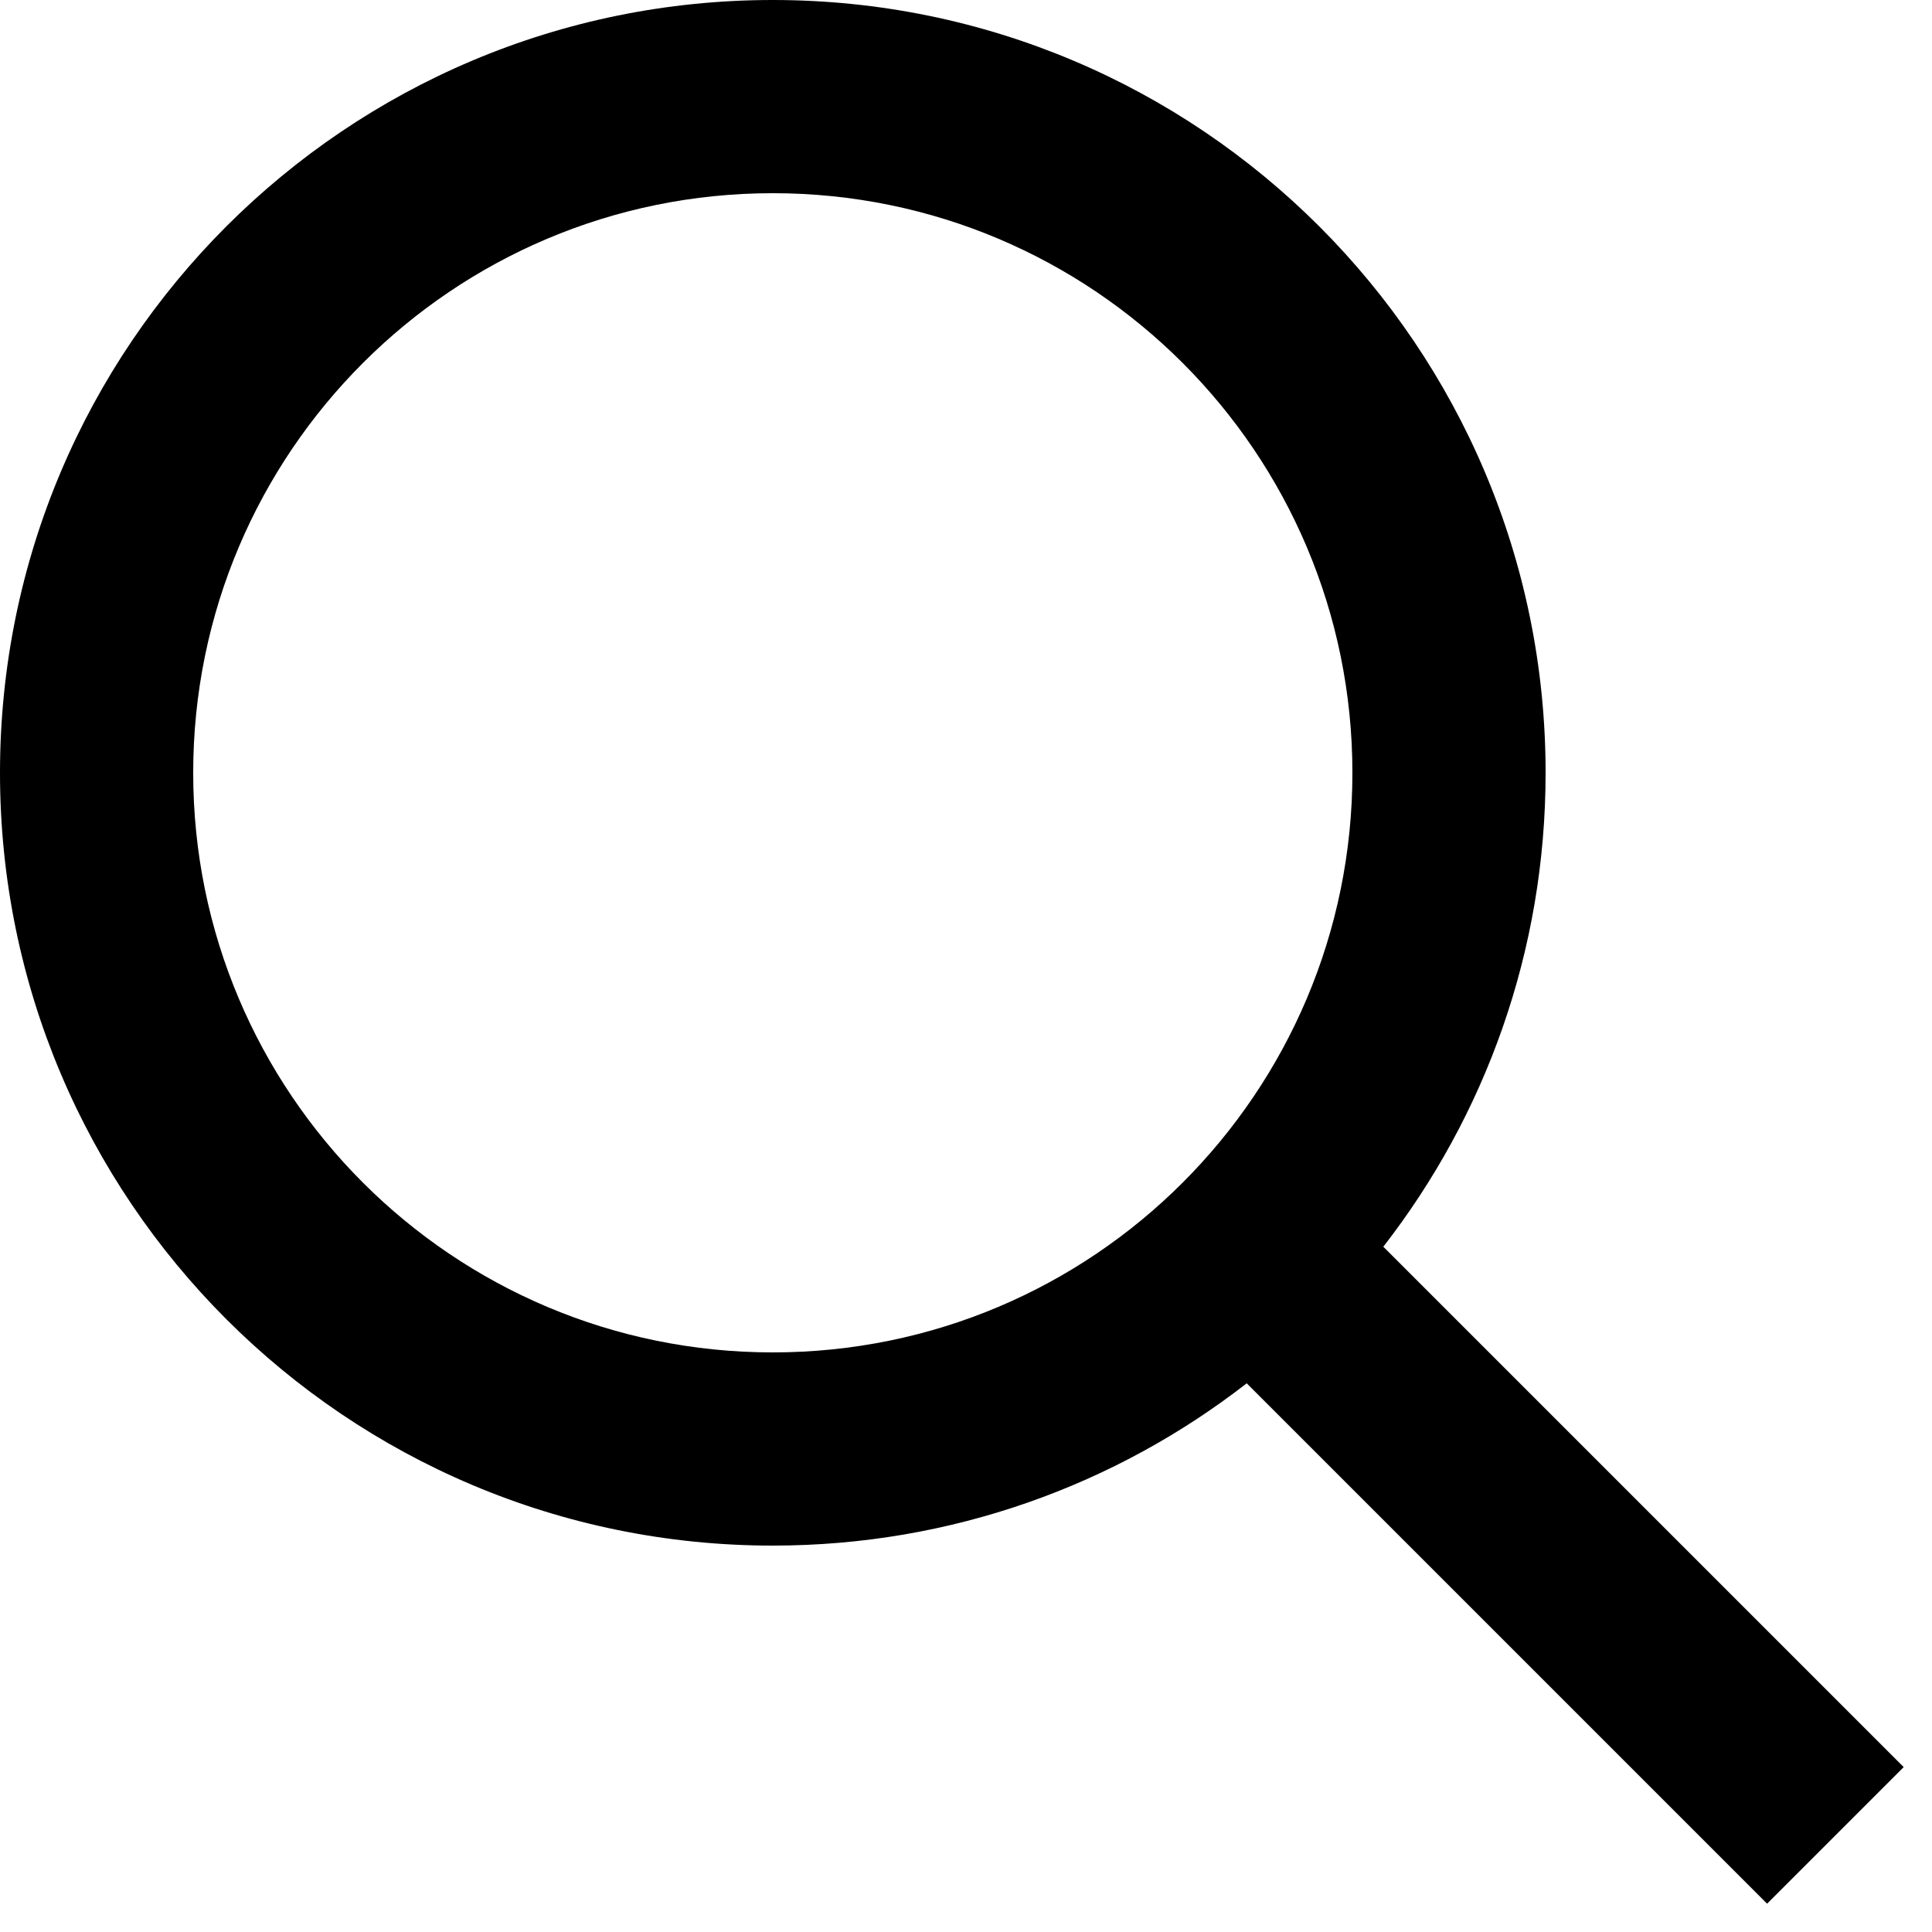
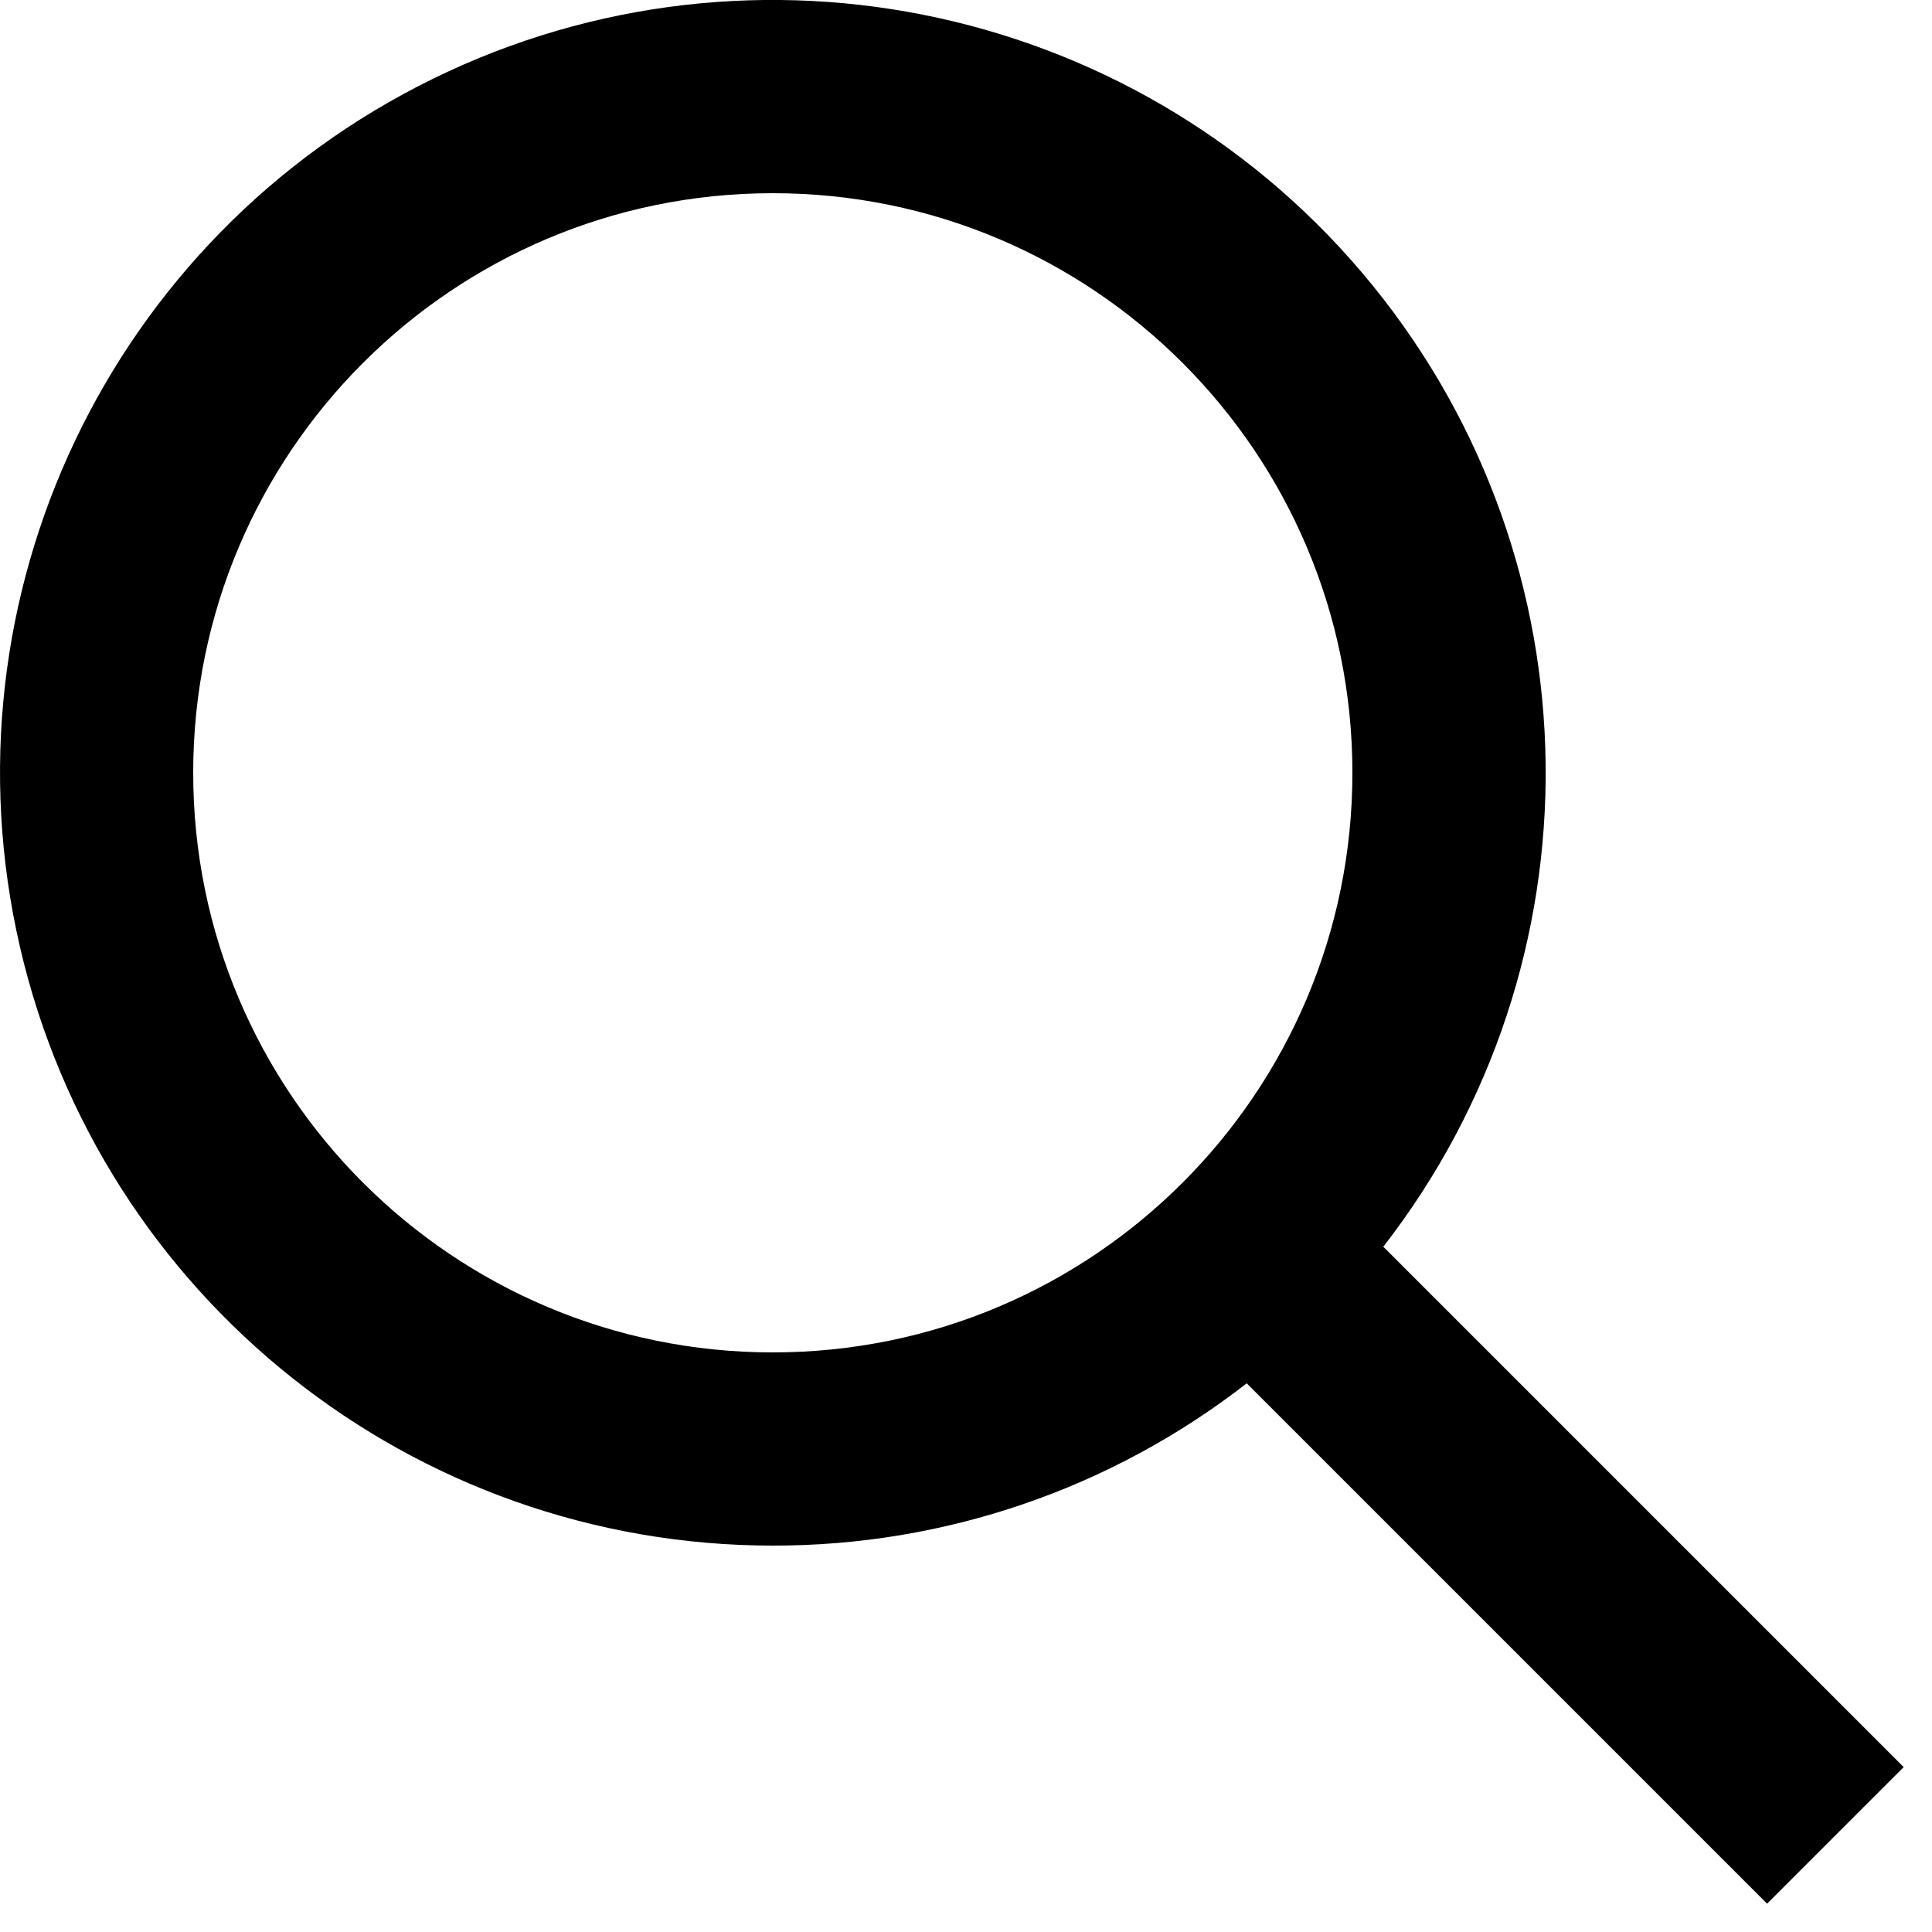
<svg xmlns="http://www.w3.org/2000/svg" width="20" height="20" viewBox="0 0 20 20" fill="none">
-   <path fill-rule="evenodd" clip-rule="evenodd" d="M8 16C3.582 16 0 12.418 0 8C0 3.582 3.582 0 8 0C12.418 0 16 3.582 16 8C16 9.849 15.373 11.551 14.32 12.906L19.707 18.293L18.293 19.707L12.906 14.32C11.551 15.373 9.849 16 8 16ZM14 8C14 11.314 11.314 14 8 14C4.686 14 2 11.314 2 8C2 4.686 4.686 2 8 2C11.314 2 14 4.686 14 8Z" fill="black" />
+   <path fill-rule="evenodd" clip-rule="evenodd" d="M8 16a8 8 0 1 1 6.32-3.094l5.387 5.387-1.414 1.414-5.387-5.387A7.965 7.965 0 0 1 8 16Zm6-8A6 6 0 1 1 2 8a6 6 0 0 1 12 0Z" fill="#000" />
</svg>
